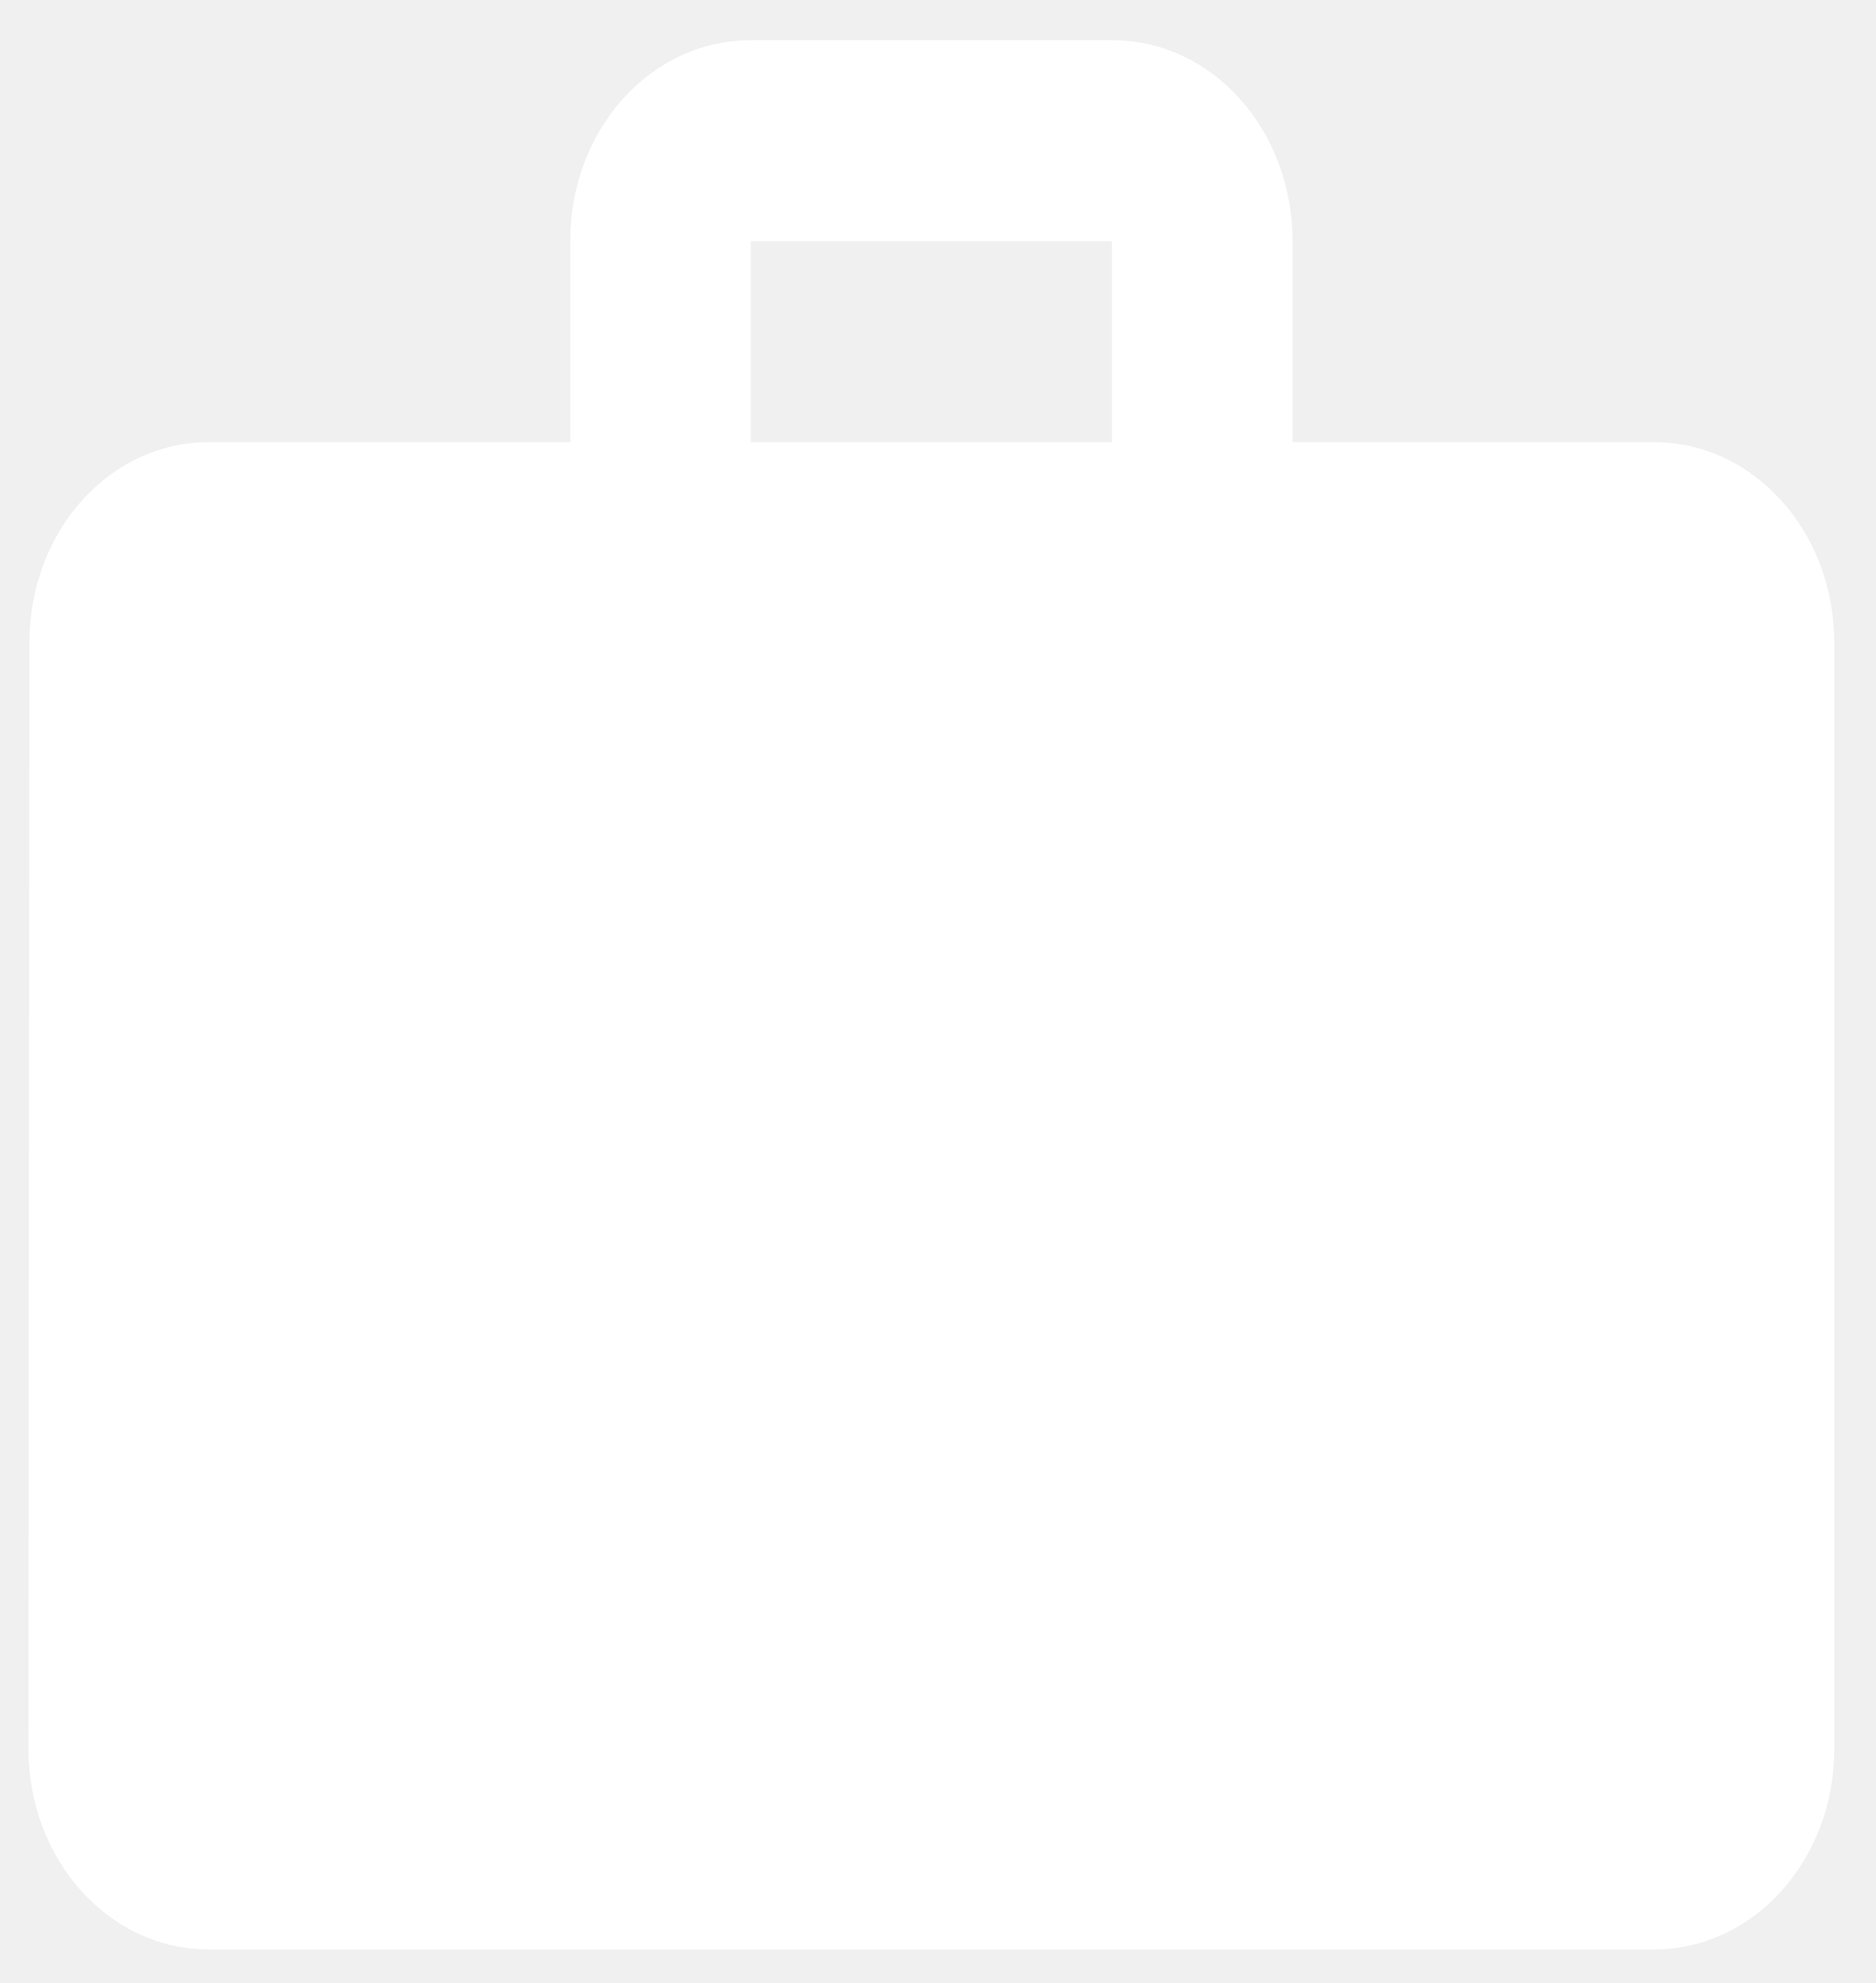
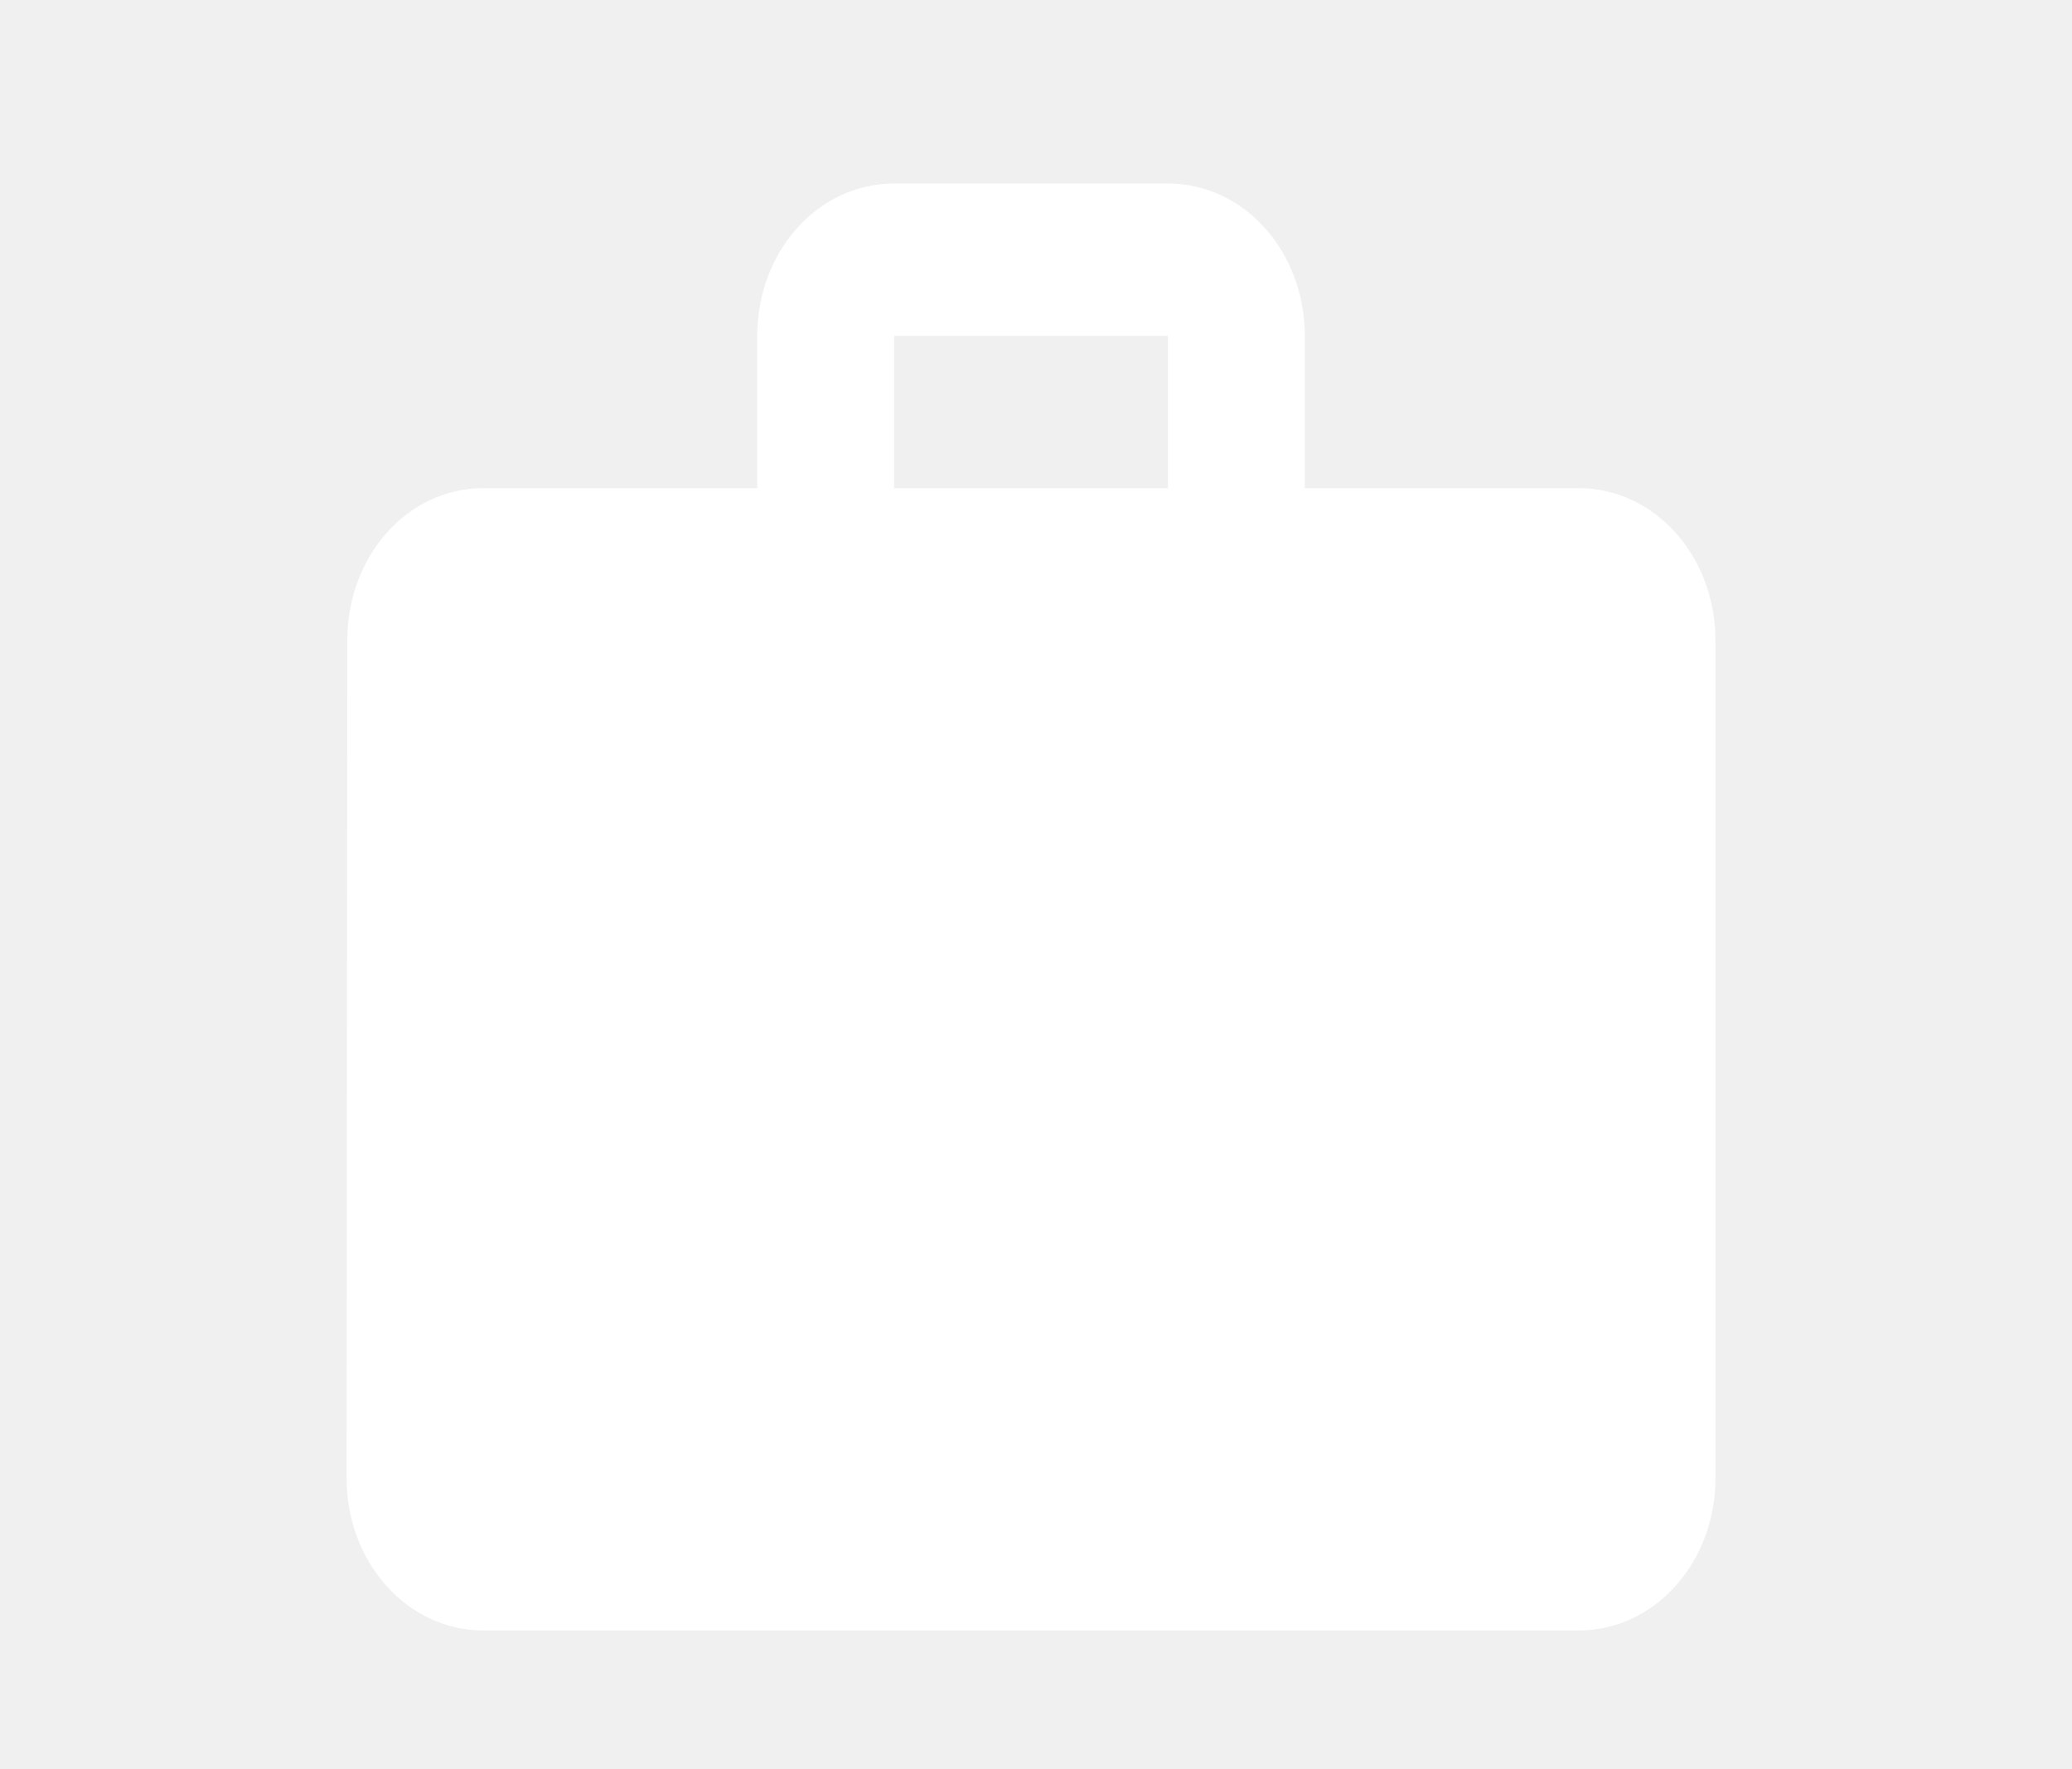
- <svg xmlns="http://www.w3.org/2000/svg" width="35" height="37" viewBox="0 0 35 37" fill="none">
+ <svg xmlns="http://www.w3.org/2000/svg" width="41" height="35" viewBox="-8 -2 51 40" fill="none">
  <path d="M30.854 8.25H24.116V4.5C24.116 2.419 22.617 0.75 20.747 0.75H14.008C12.138 0.75 10.639 2.419 10.639 4.5V8.25H3.9C2.031 8.25 0.548 9.919 0.548 12L0.531 32.625C0.531 34.706 2.031 36.375 3.9 36.375H30.854C32.724 36.375 34.224 34.706 34.224 32.625V12C34.224 9.919 32.724 8.25 30.854 8.25ZM20.747 8.25H14.008V4.5H20.747V8.25Z" fill="white" />
</svg>
